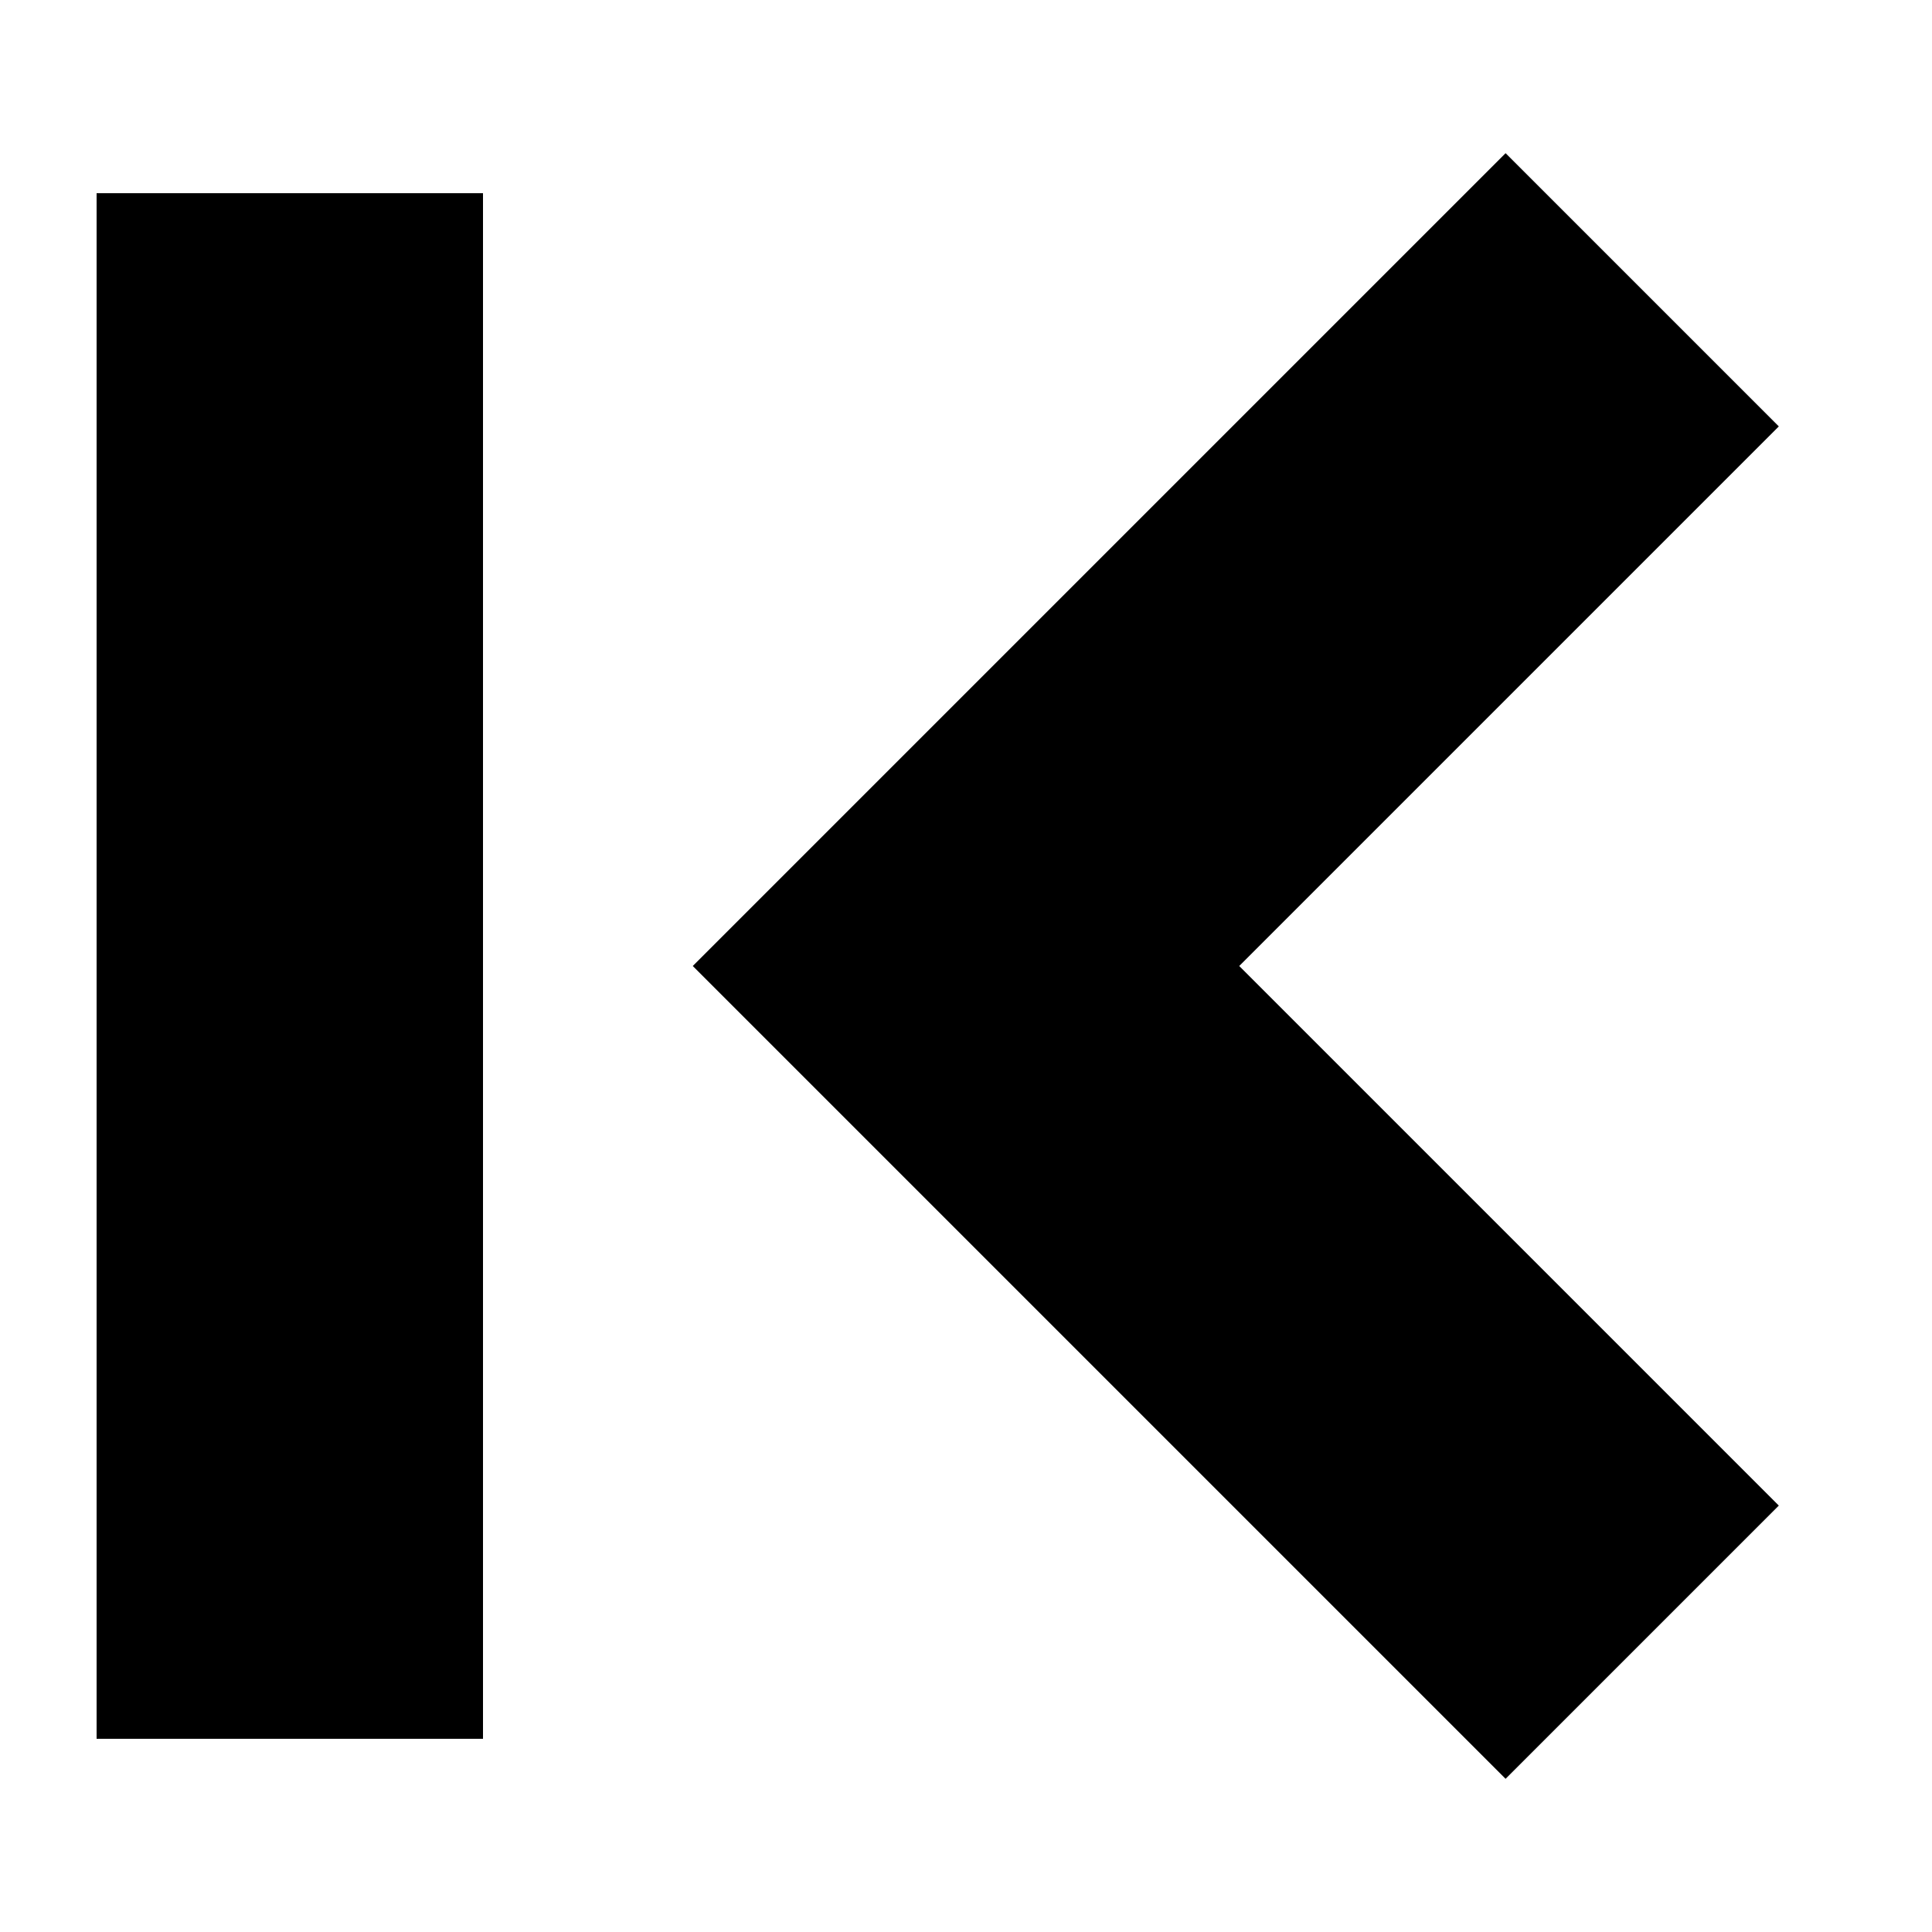
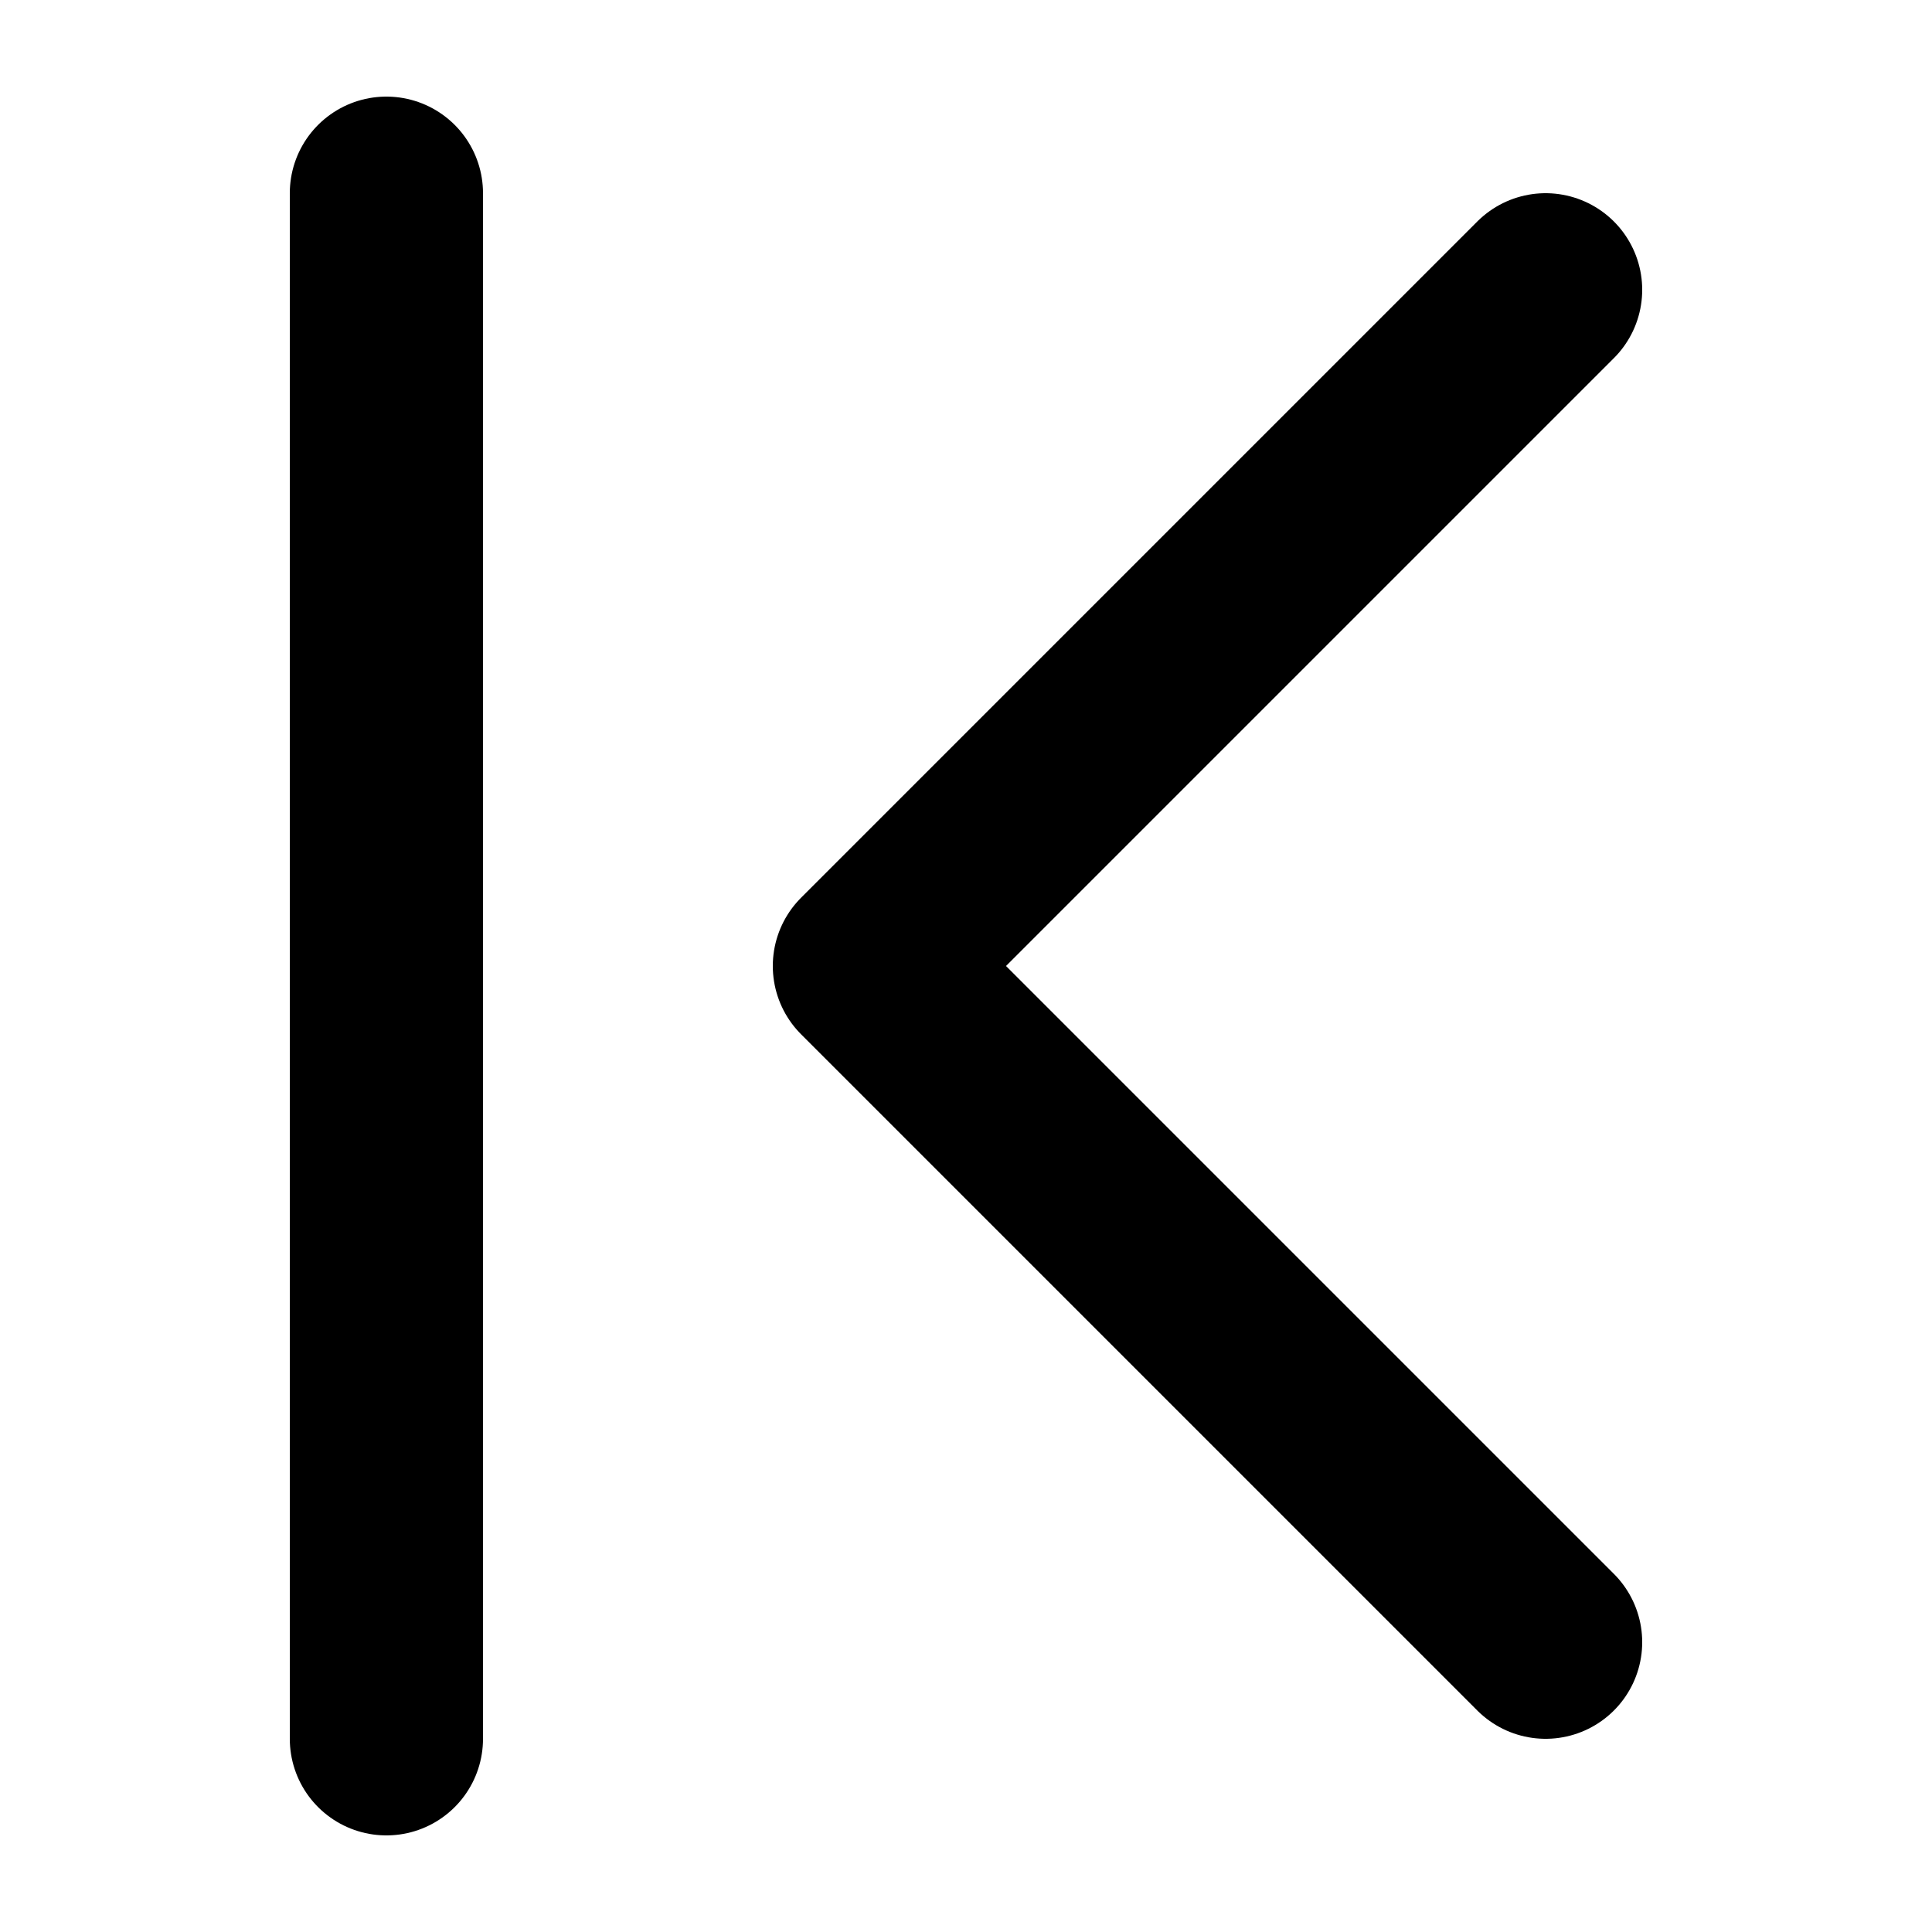
<svg xmlns="http://www.w3.org/2000/svg" viewBox="0 0 100 100">
-   <path fill="none" stroke="currentColor" stroke-width="20" d="       M 85 15       L 50 50       L 85 85     " />
-   <line x1="15" y1="10" x2="15" y2="90" fill="none" stroke="currentColor" stroke-width="20" />
+   <path fill="none" stroke="currentColor" stroke-width="10" stroke-linecap="round" stroke-linejoin="round" d="       M 80 15       L 45 50       L 80 85     " />
+   <line fill="none" stroke="currentColor" stroke-width="10" stroke-linecap="round" x1="20" y1="10" x2="20" y2="90" />
</svg>
